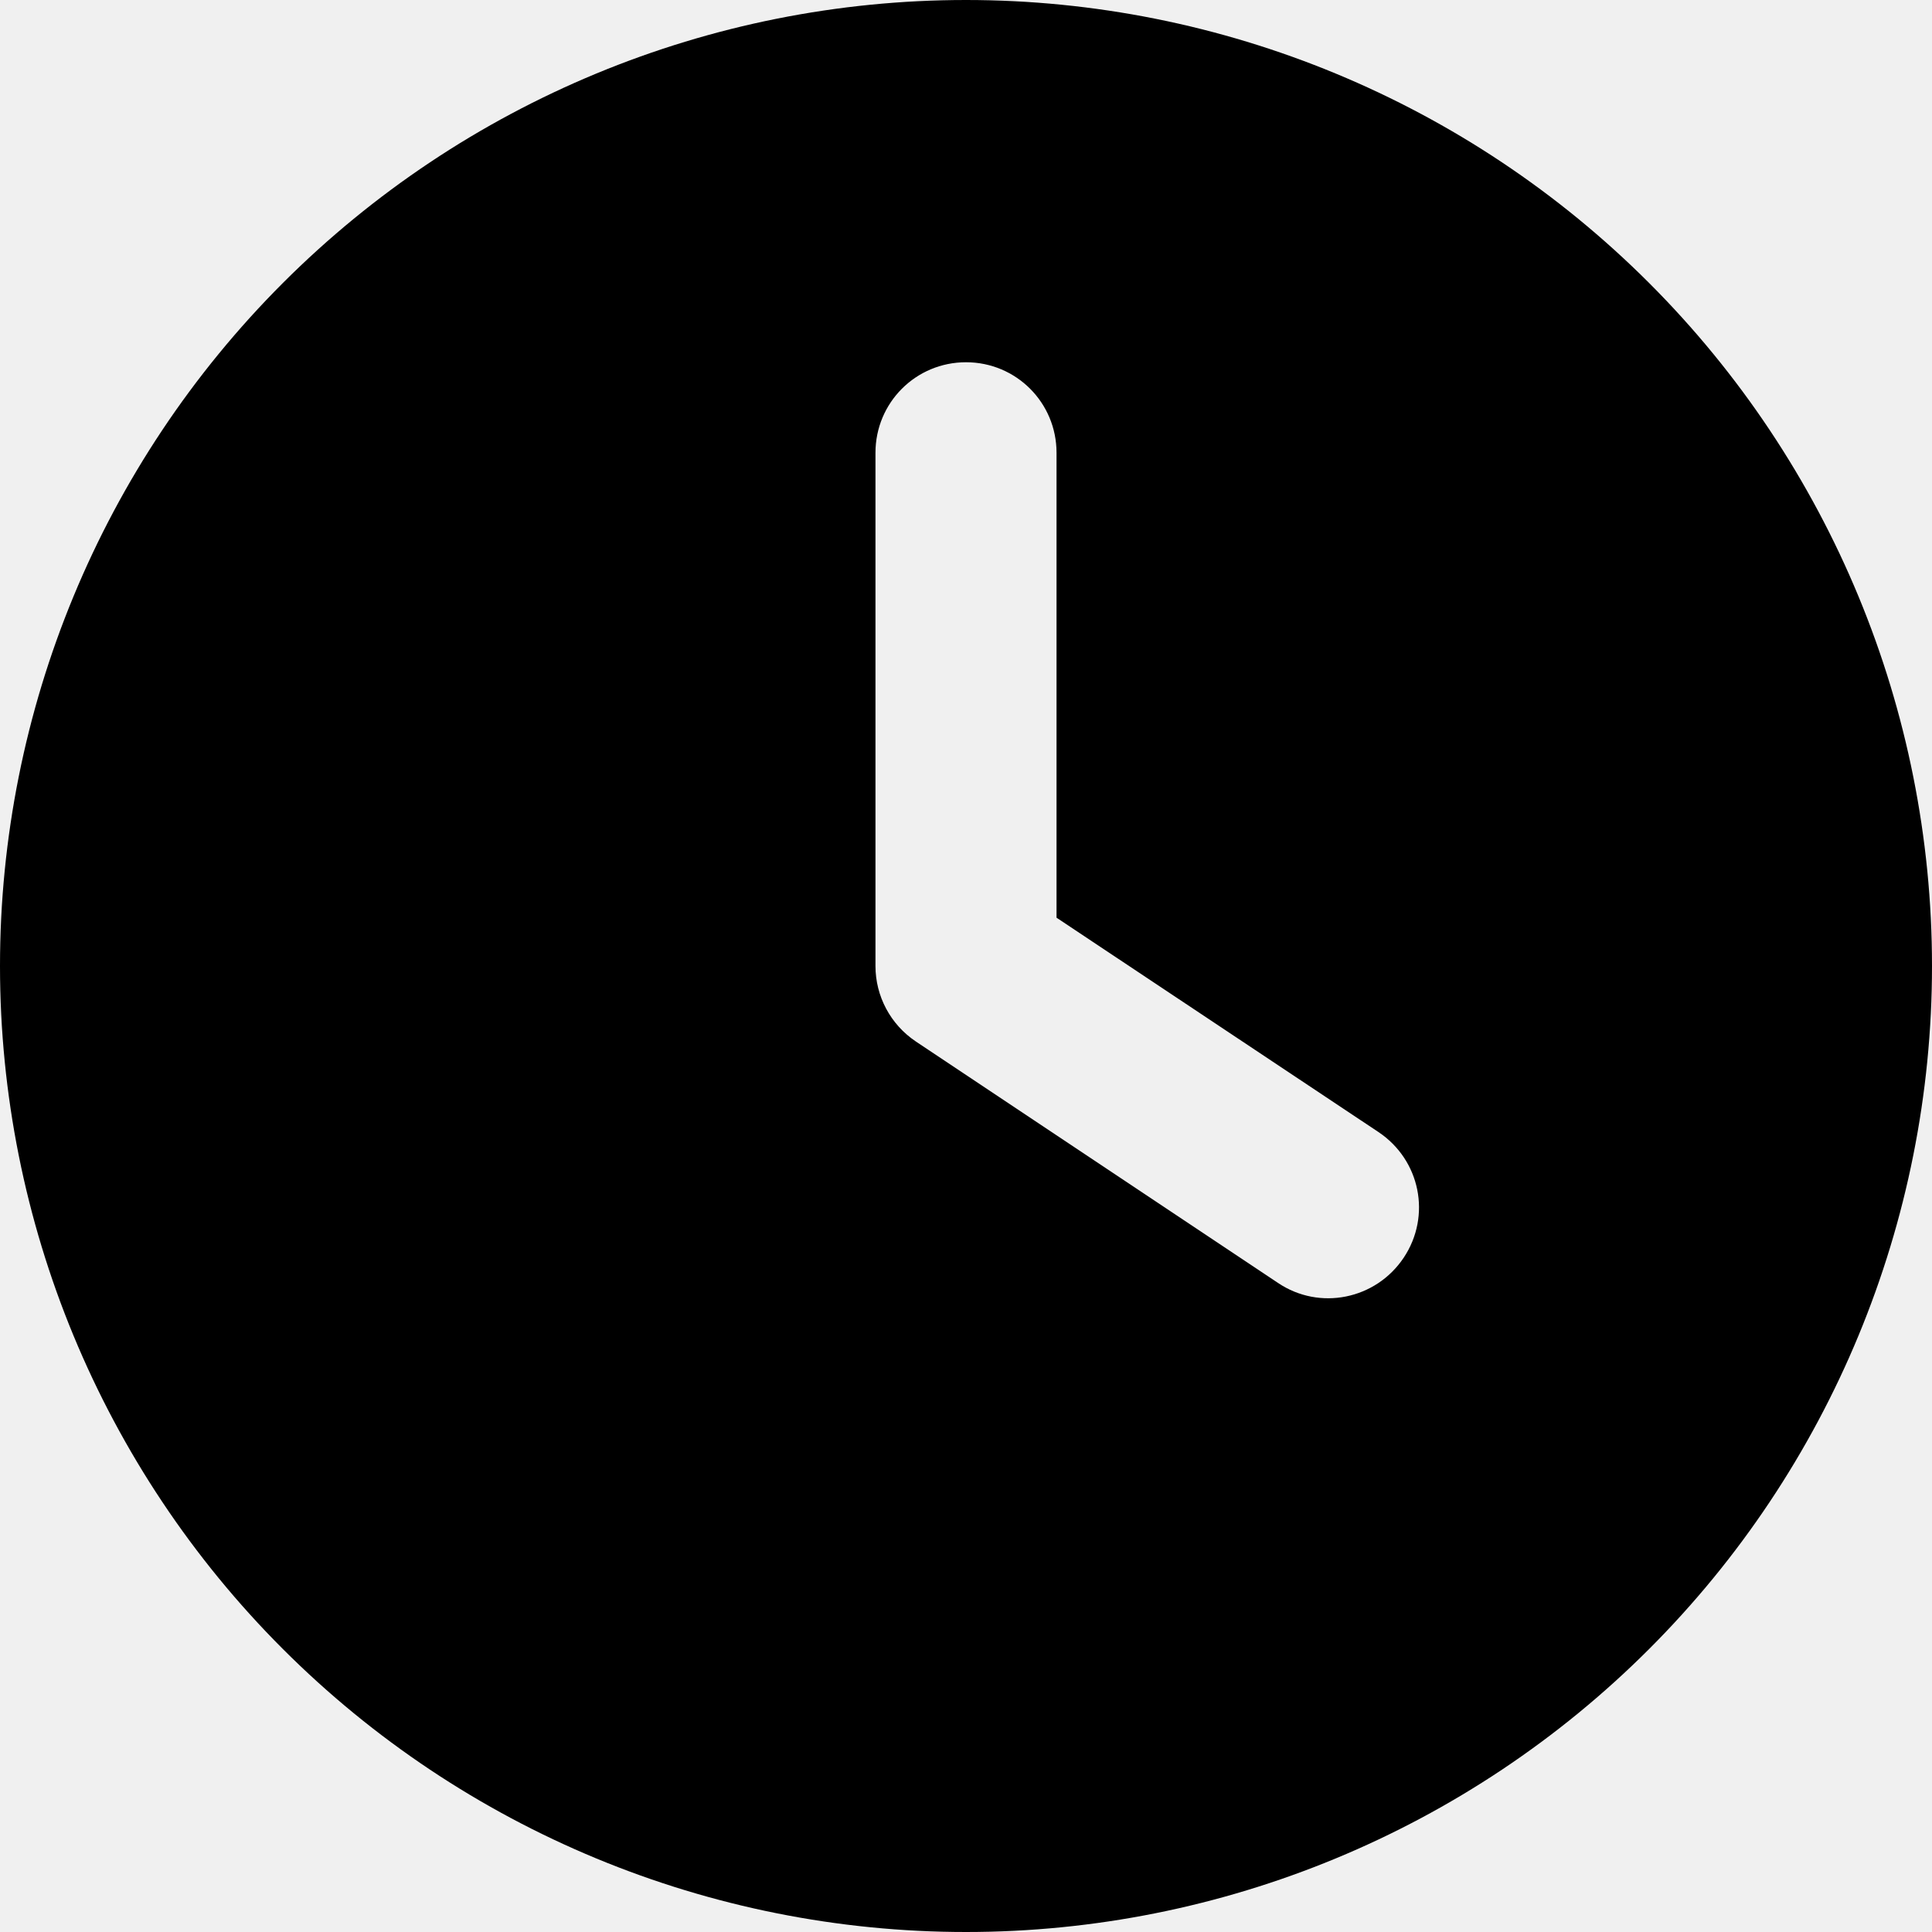
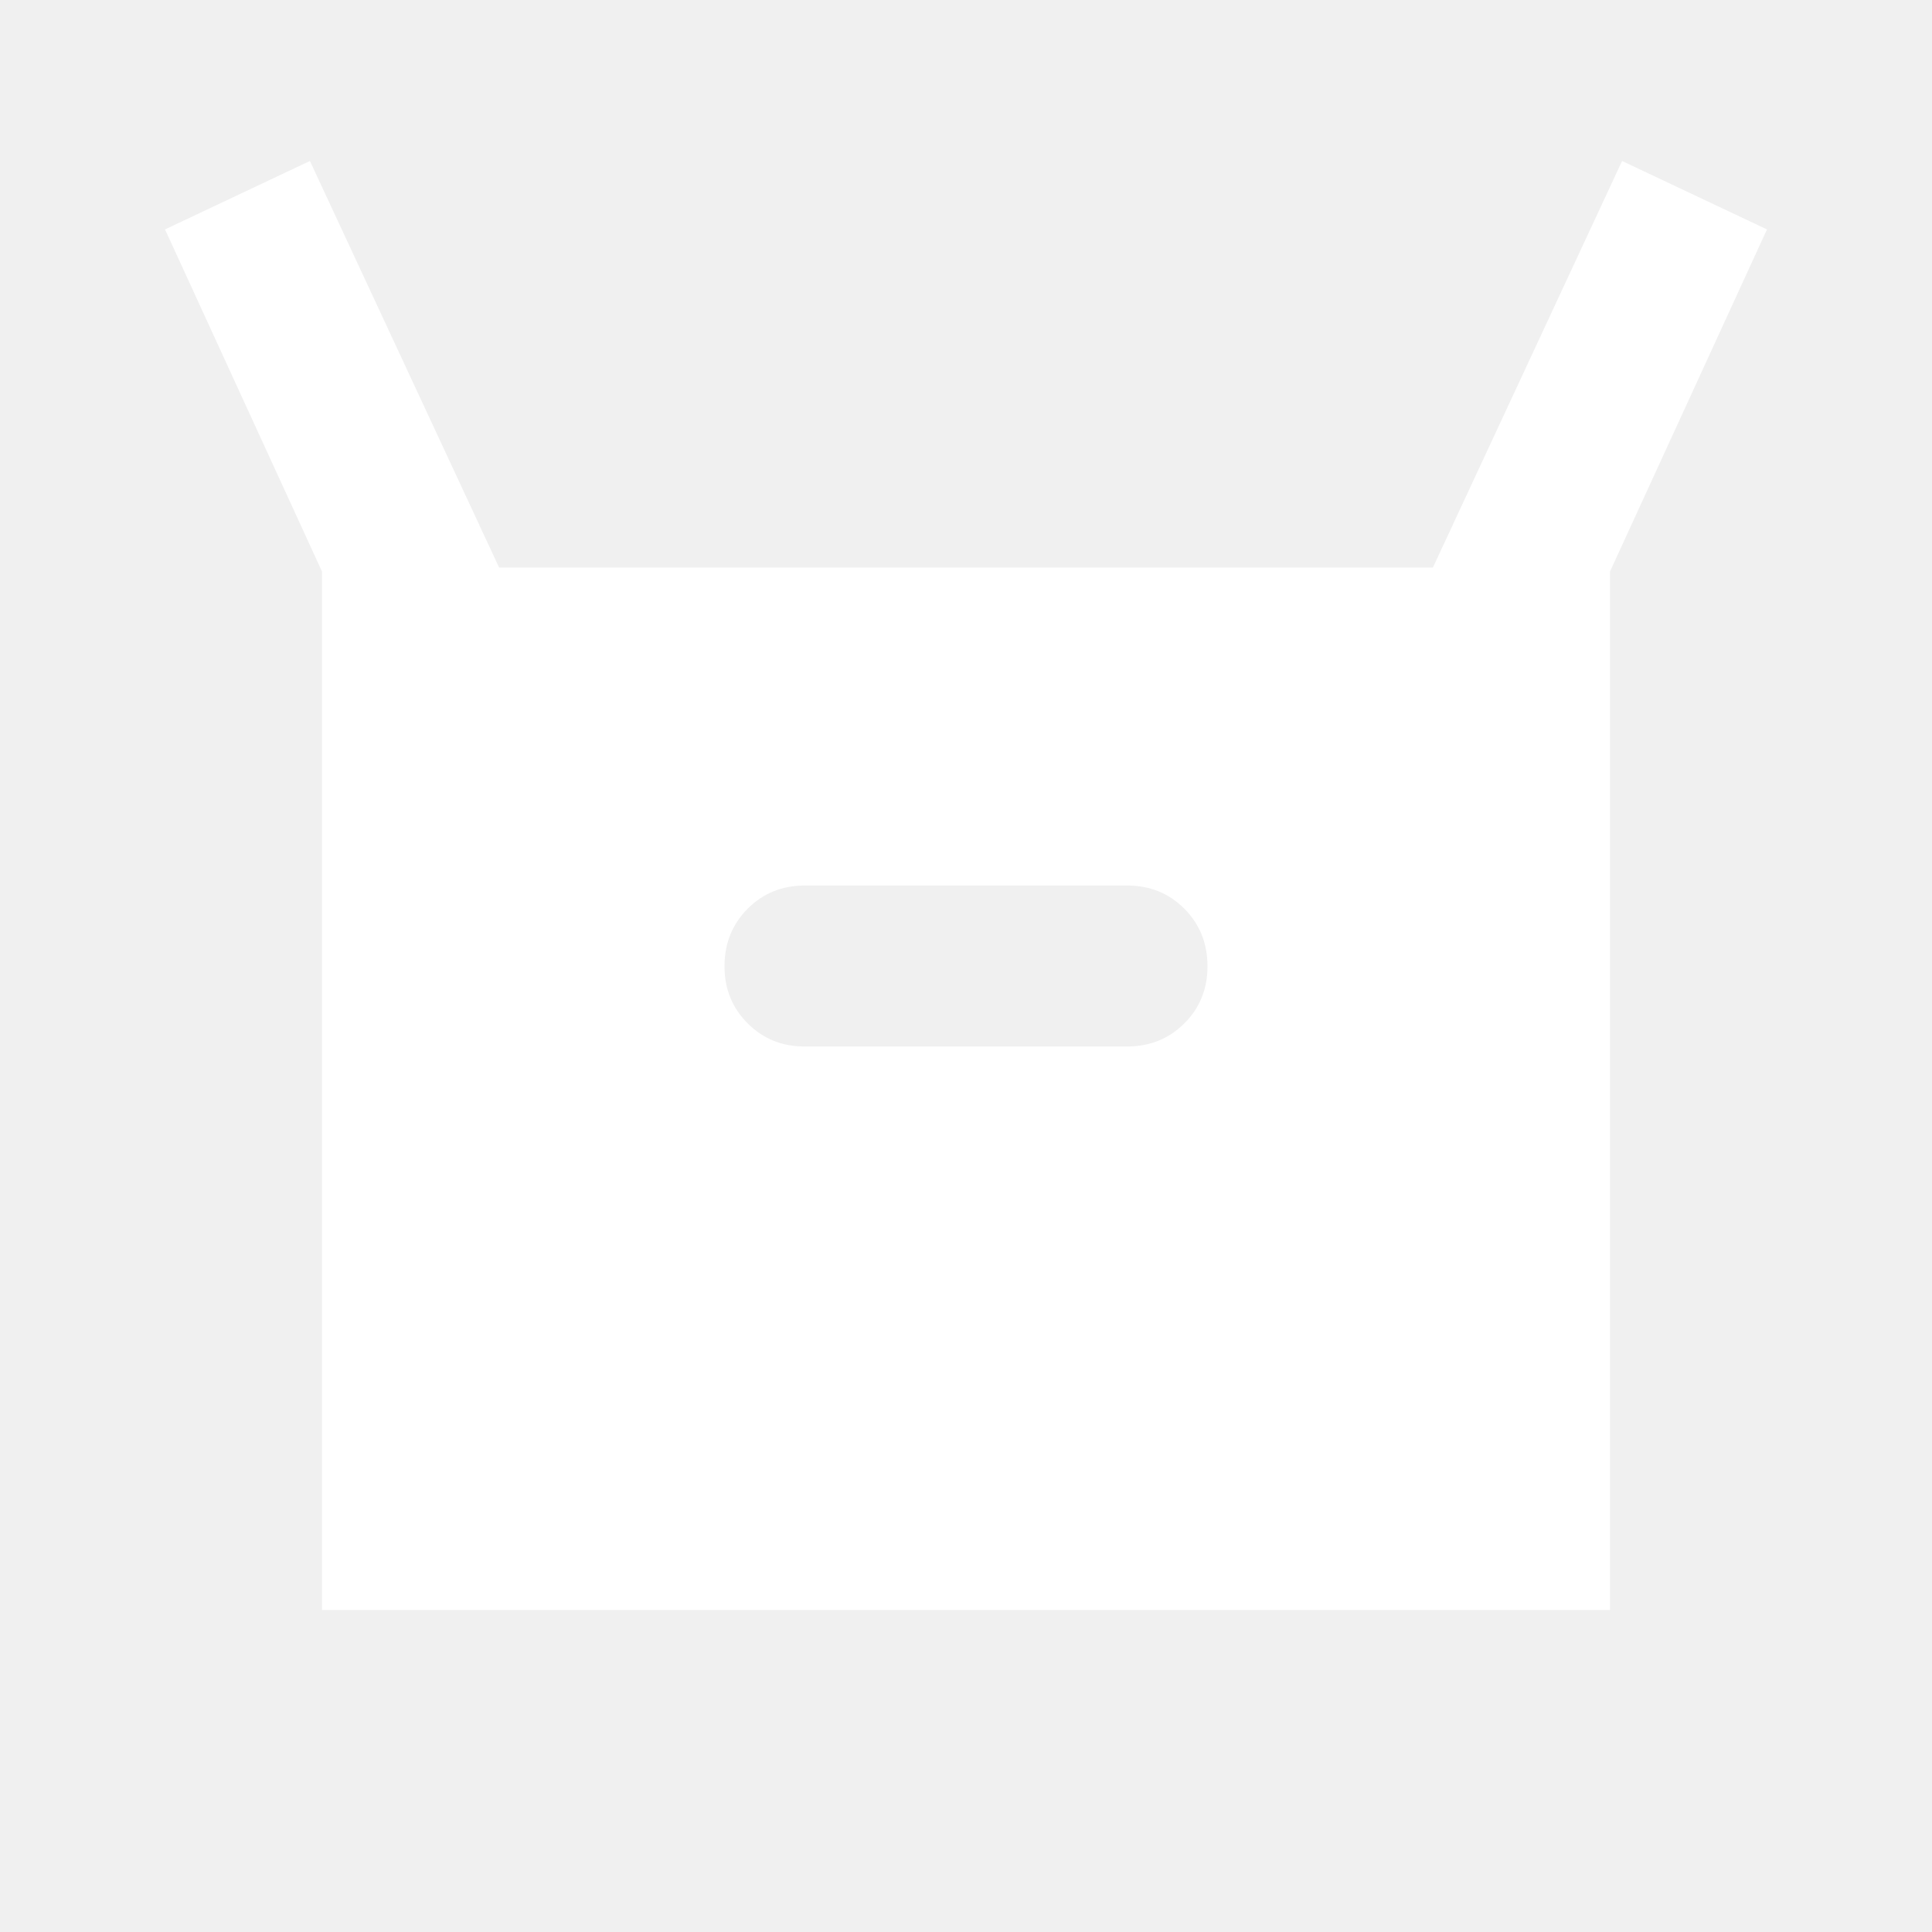
- <svg xmlns="http://www.w3.org/2000/svg" viewBox="59 2 28 28" fill="none">
-   <path d="M73 2C76.713 2 80.274 3.475 82.9 6.101C85.525 8.726 87 12.287 87 16C87 19.713 85.525 23.274 82.9 25.899C80.274 28.525 76.713 30 73 30C69.287 30 65.726 28.525 63.1 25.899C60.475 23.274 59 19.713 59 16C59 12.287 60.475 8.726 63.1 6.101C65.726 3.475 69.287 2 73 2ZM71.688 8.562V16C71.688 16.438 71.906 16.848 72.273 17.094L77.523 20.594C78.124 20.998 78.939 20.834 79.344 20.227C79.748 19.62 79.584 18.811 78.977 18.406L74.312 15.3V8.562C74.312 7.835 73.727 7.25 73 7.25C72.273 7.25 71.688 7.835 71.688 8.562Z" fill="currentColor" />
+ <svg xmlns="http://www.w3.org/2000/svg" width="24" height="24" viewBox="0 0 24 24" fill="none">
+   <path d="M4 20V7.1L2.05 2.85L3.85 2L6.2 7.05H17.8L20.15 2L21.95 2.85L20 7.1V20H4ZM10 13H14C14.283 13 14.521 12.904 14.713 12.712C14.905 12.52 15.001 12.283 15 12C14.999 11.717 14.903 11.48 14.712 11.288C14.521 11.096 14.283 11 14 11H10C9.717 11 9.479 11.096 9.288 11.288C9.097 11.48 9.001 11.717 9 12C8.999 12.283 9.095 12.52 9.288 12.713C9.481 12.906 9.718 13.001 10 13Z" fill="white" />
</svg>
